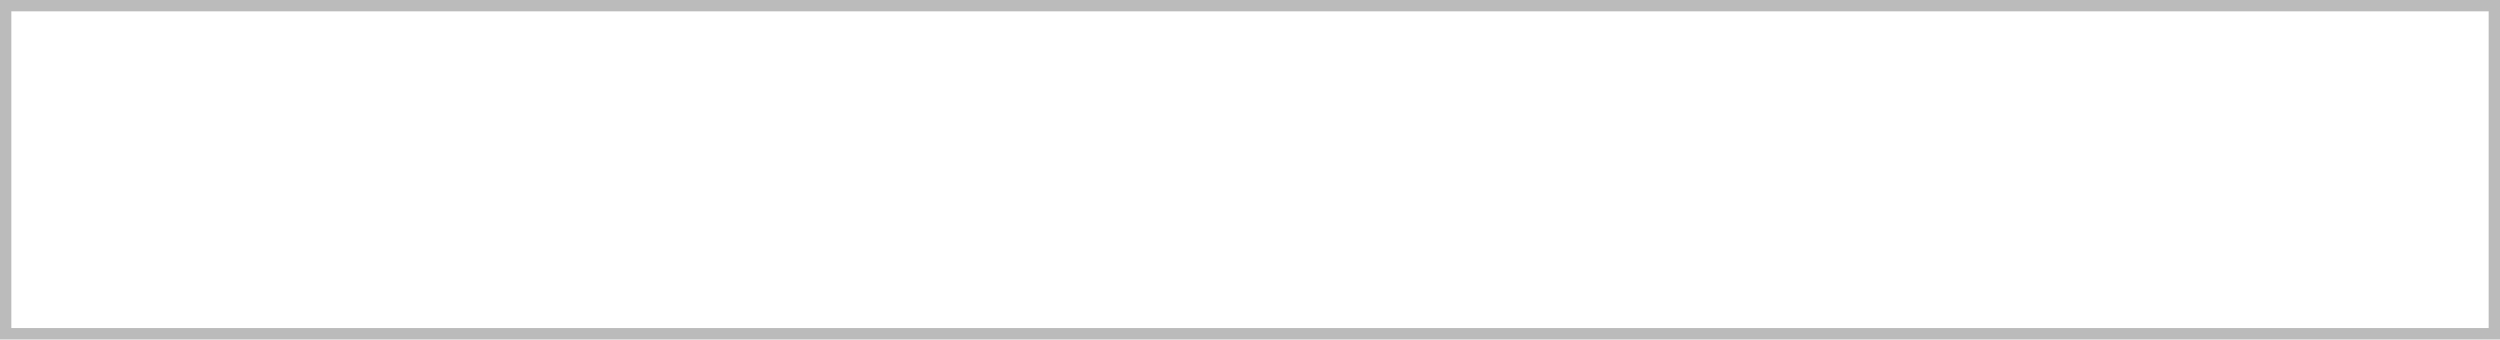
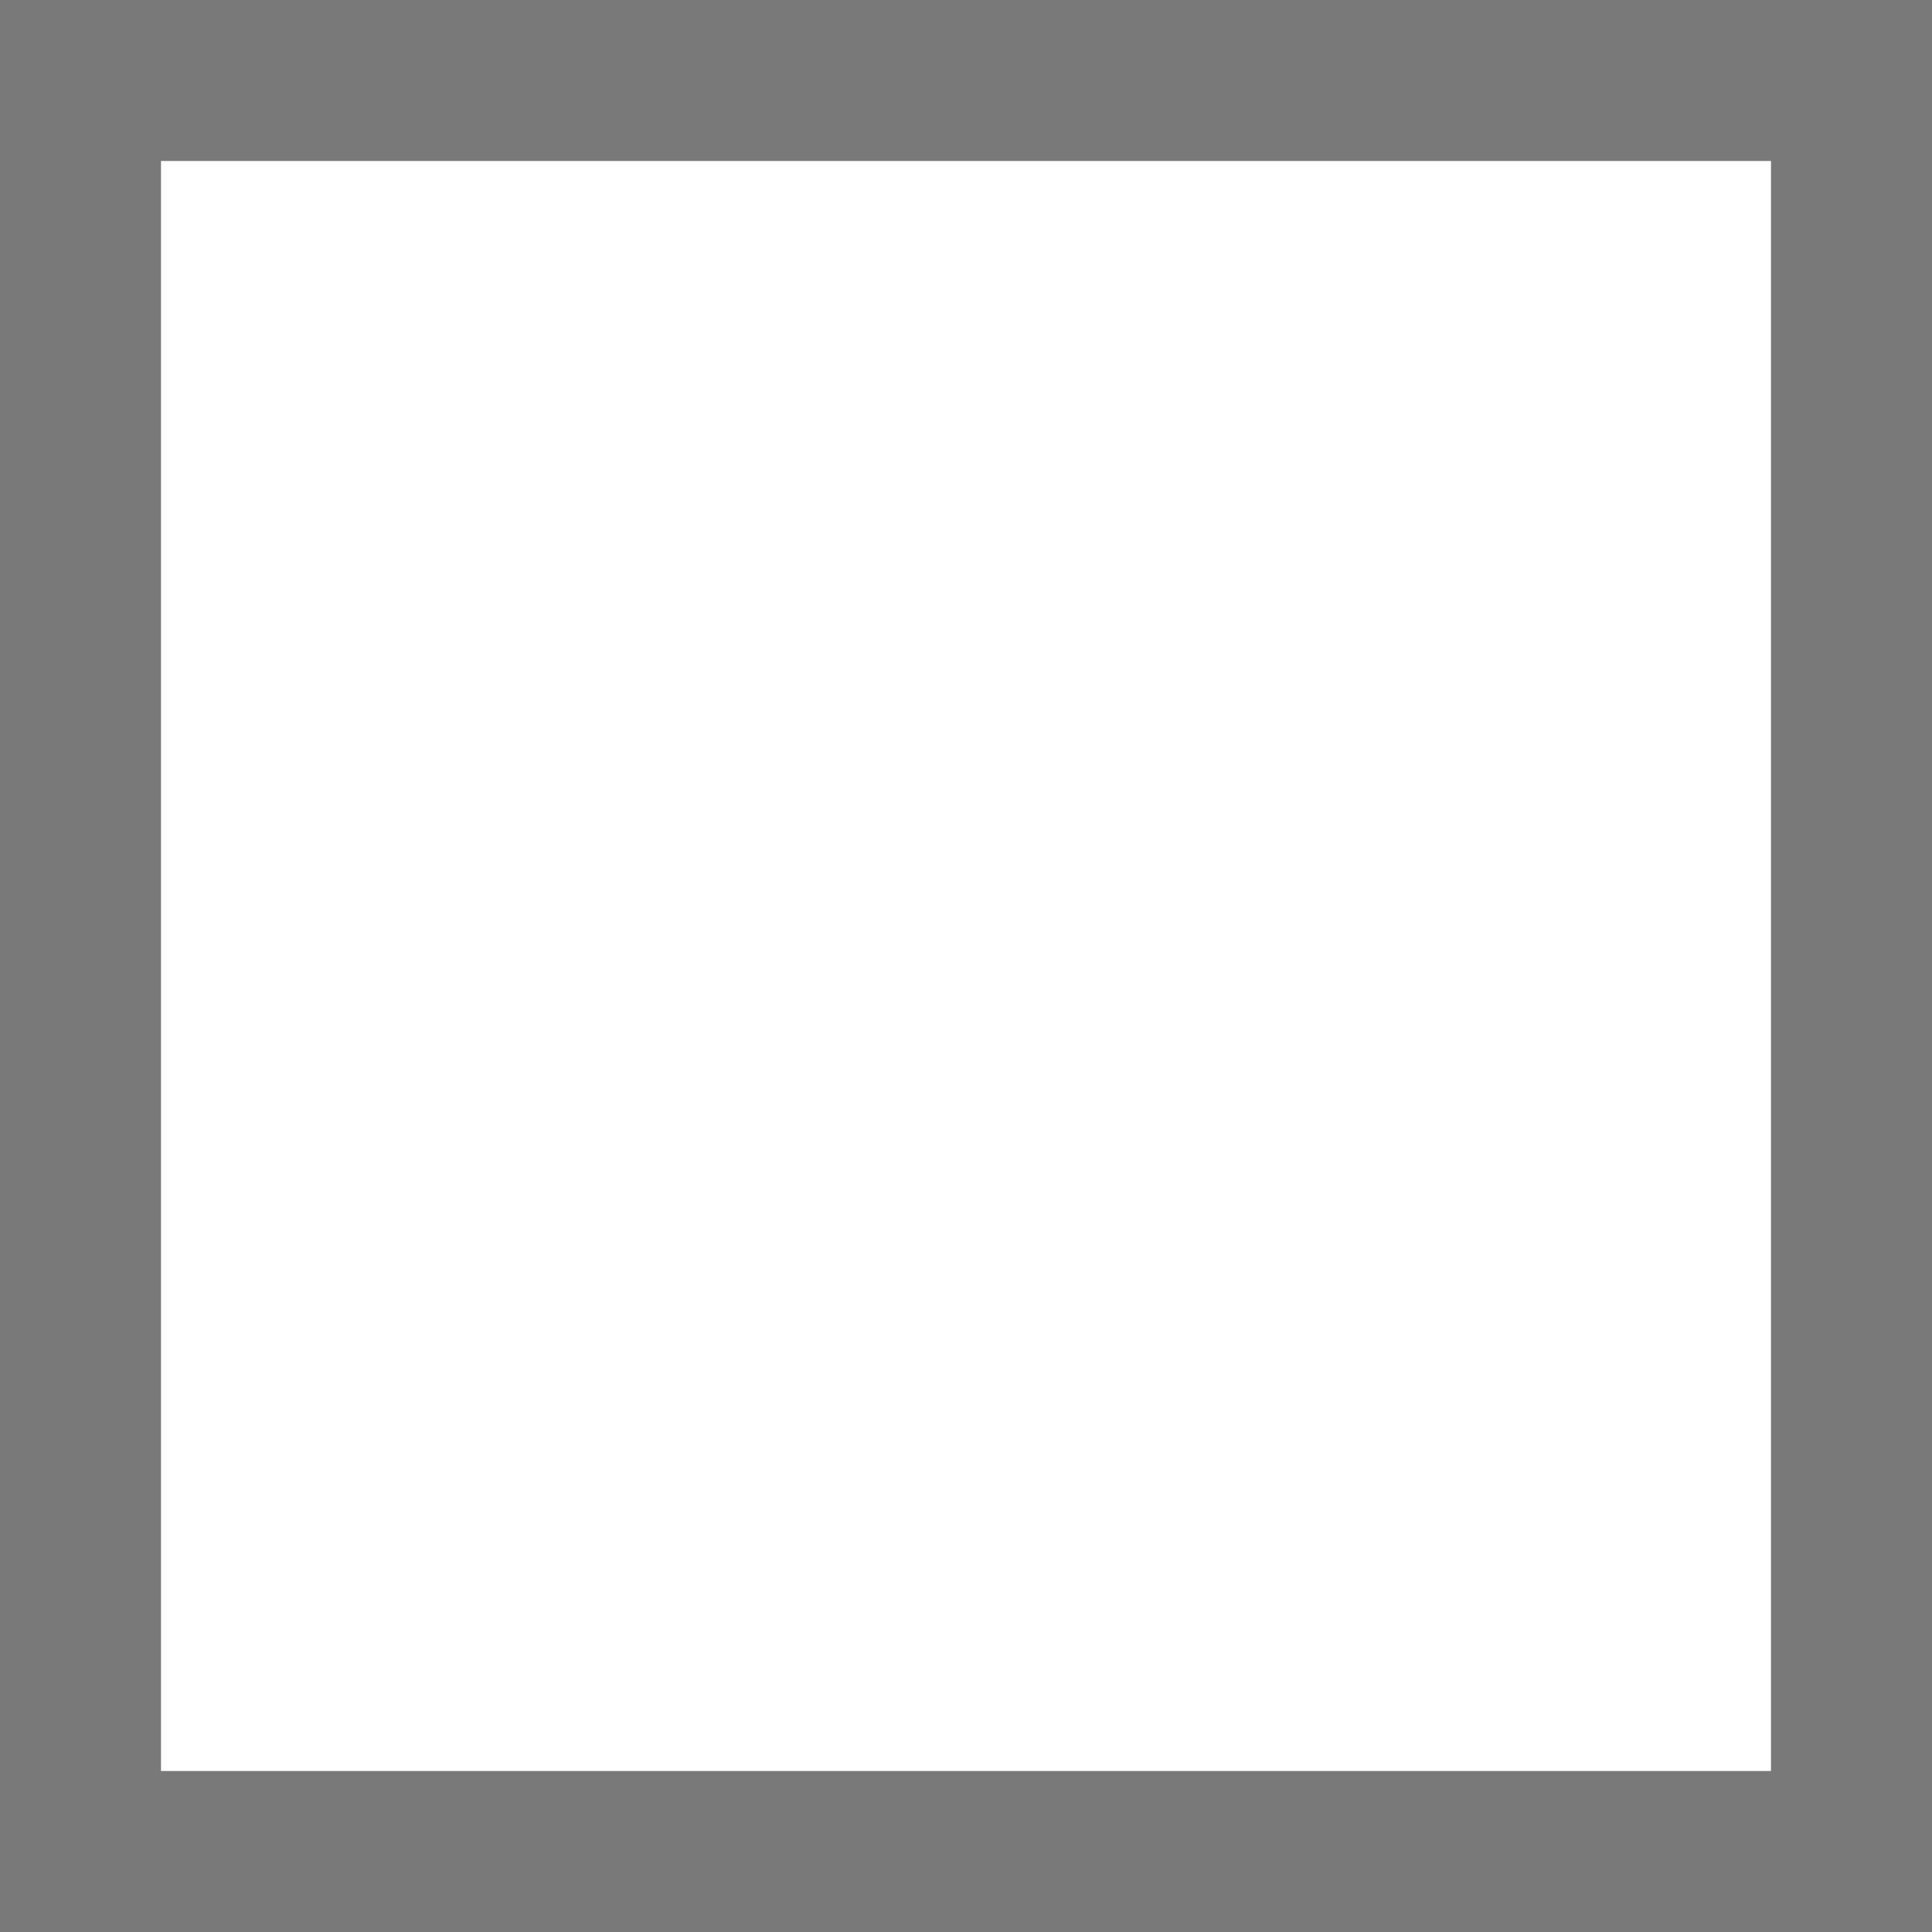
- <svg xmlns="http://www.w3.org/2000/svg" version="1.1" width="221px" height="30px" viewBox="11 23 221 30">
-   <path d="M 12 24 L 231 24 L 231 52 L 12 52 L 12 24 Z " fill-rule="nonzero" fill="#ffffff" stroke="none" />
-   <path d="M 11.5 23.5 L 231.5 23.5 L 231.5 52.5 L 11.5 52.5 L 11.5 23.5 Z " stroke-width="1" stroke="#797979" fill="none" stroke-opacity="0.447" />
+ <svg xmlns="http://www.w3.org/2000/svg" version="1.1" width="12px" height="12px" viewBox="21 260 12 12">
+   <path d="M 21.5 260.5 L 32.5 260.5 L 32.5 271.5 L 21.5 271.5 L 21.5 260.5 Z " fill-rule="nonzero" fill="#ffffff" stroke="none" />
+   <path d="M 21.5 260.5 L 32.5 260.5 L 32.5 271.5 L 21.5 271.5 L 21.5 260.5 Z " stroke-width="1" stroke="#797979" fill="none" />
</svg>
